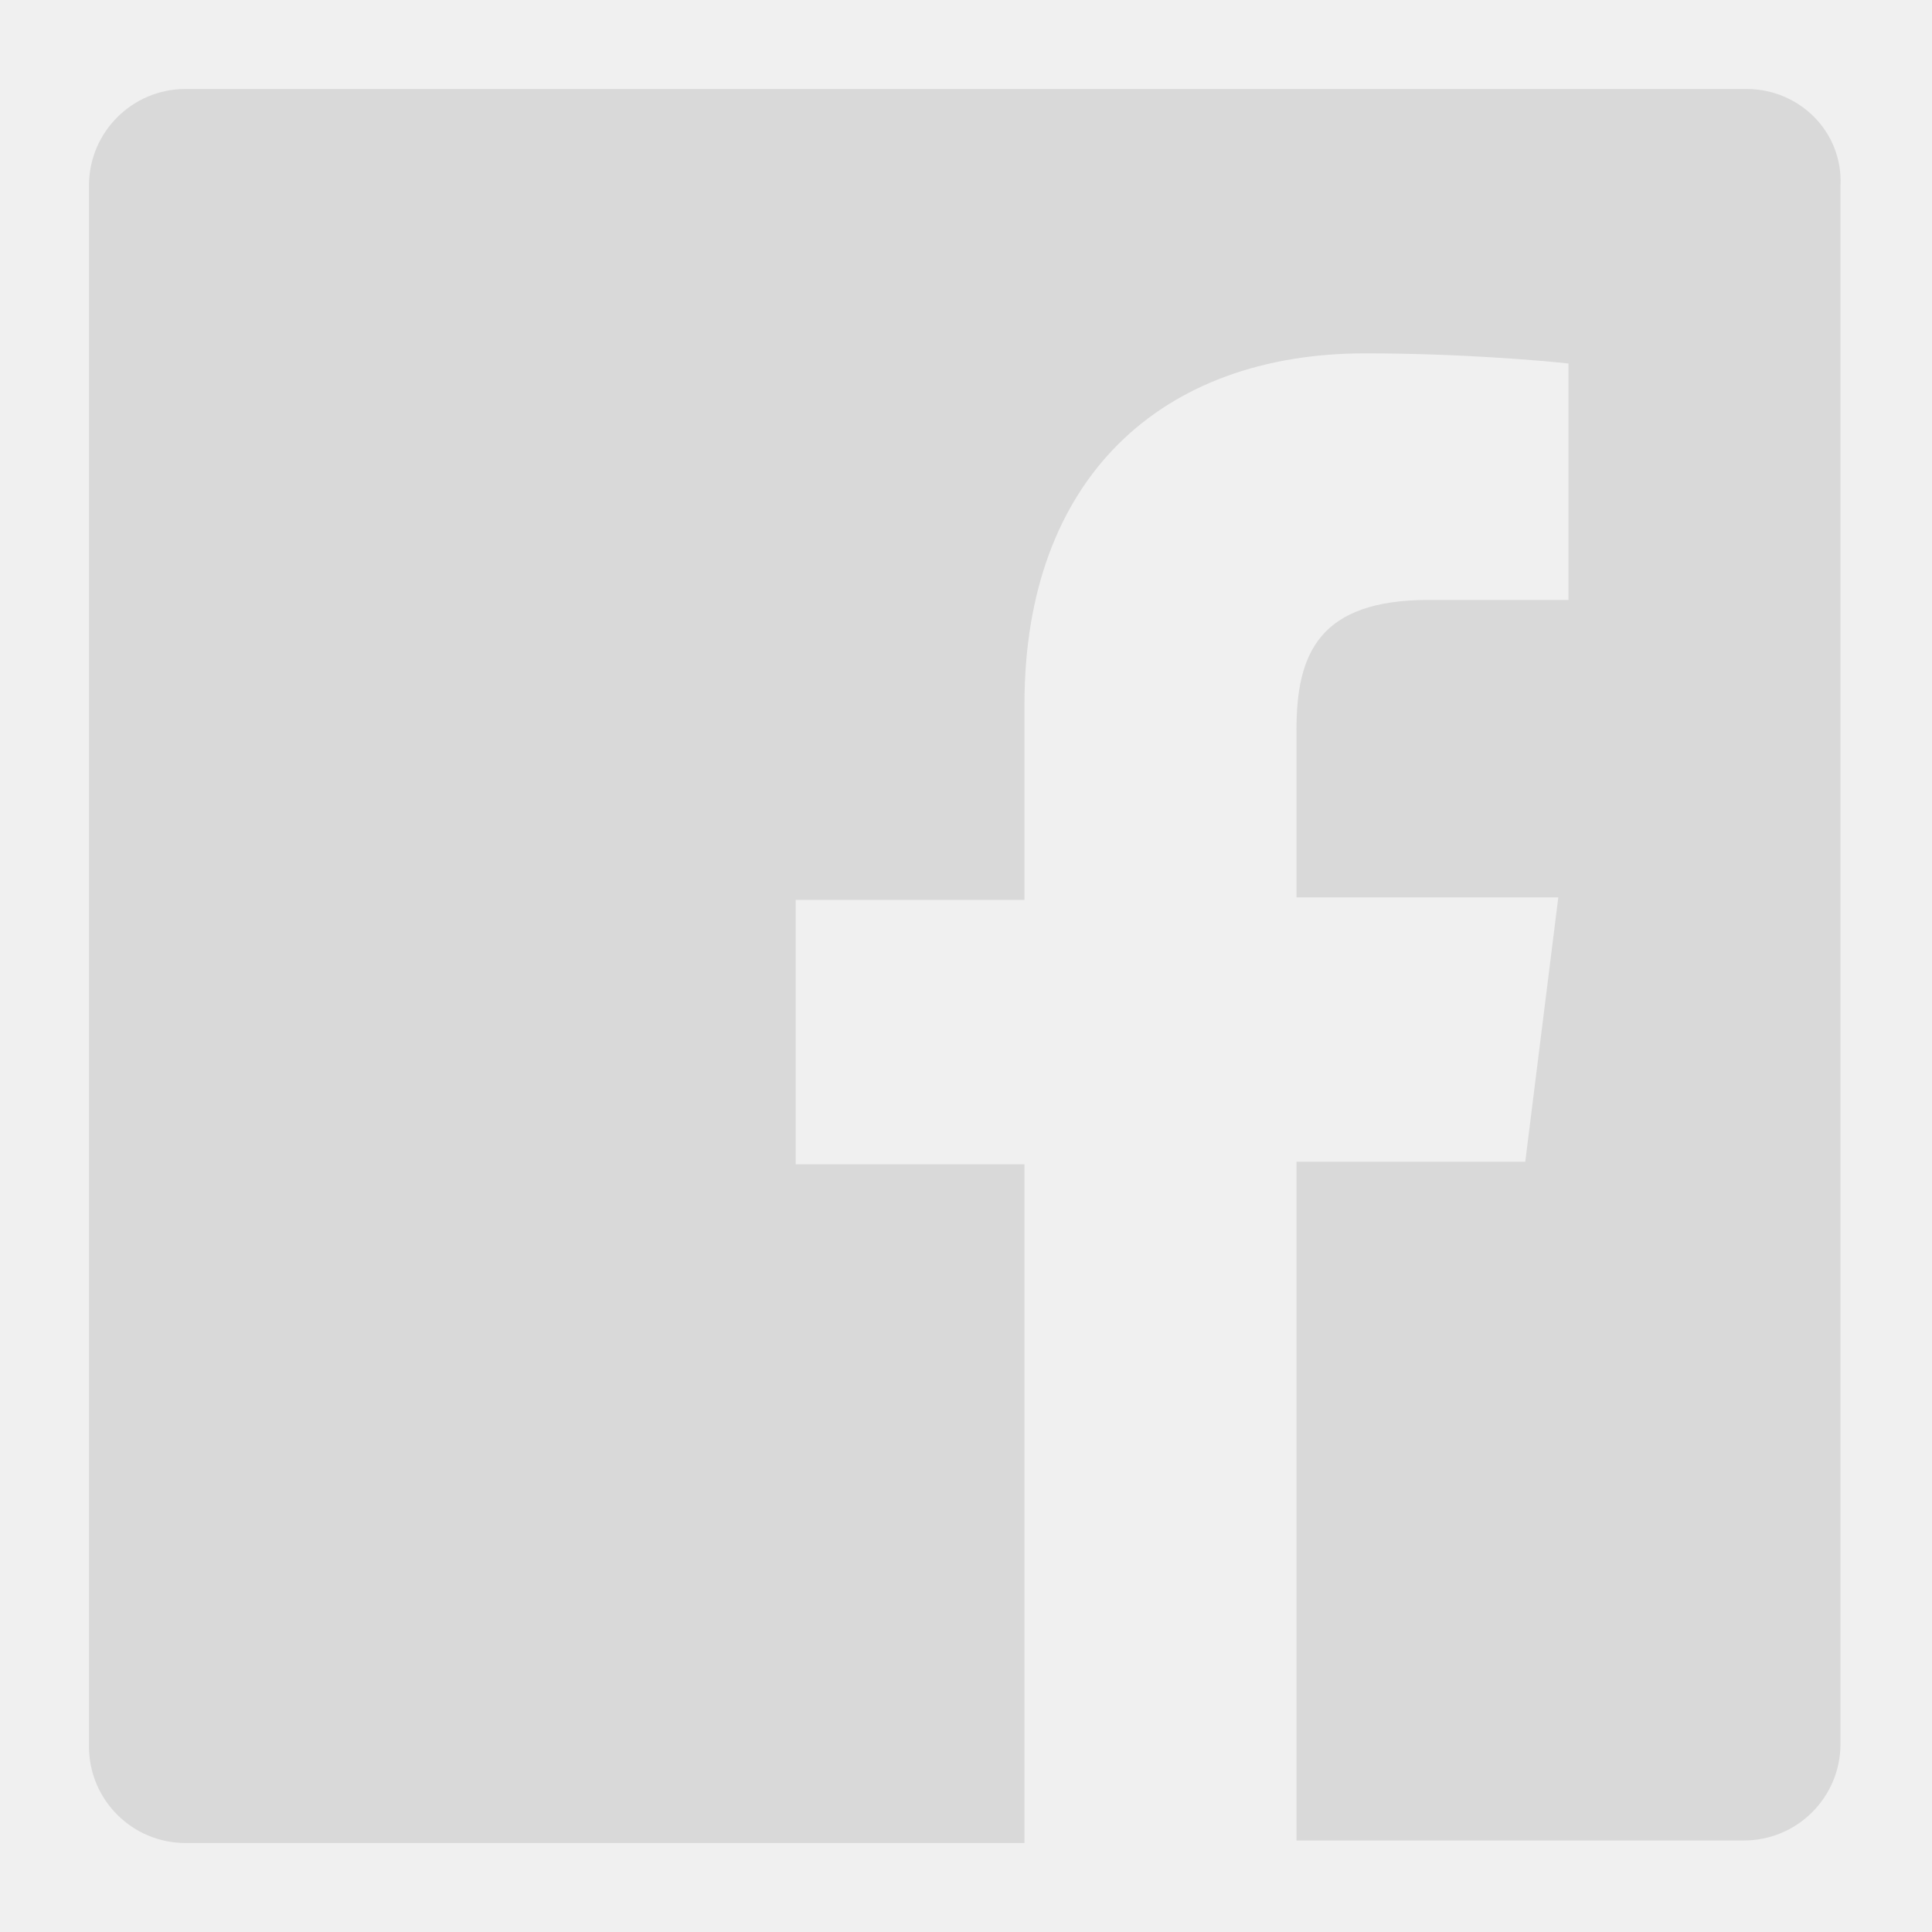
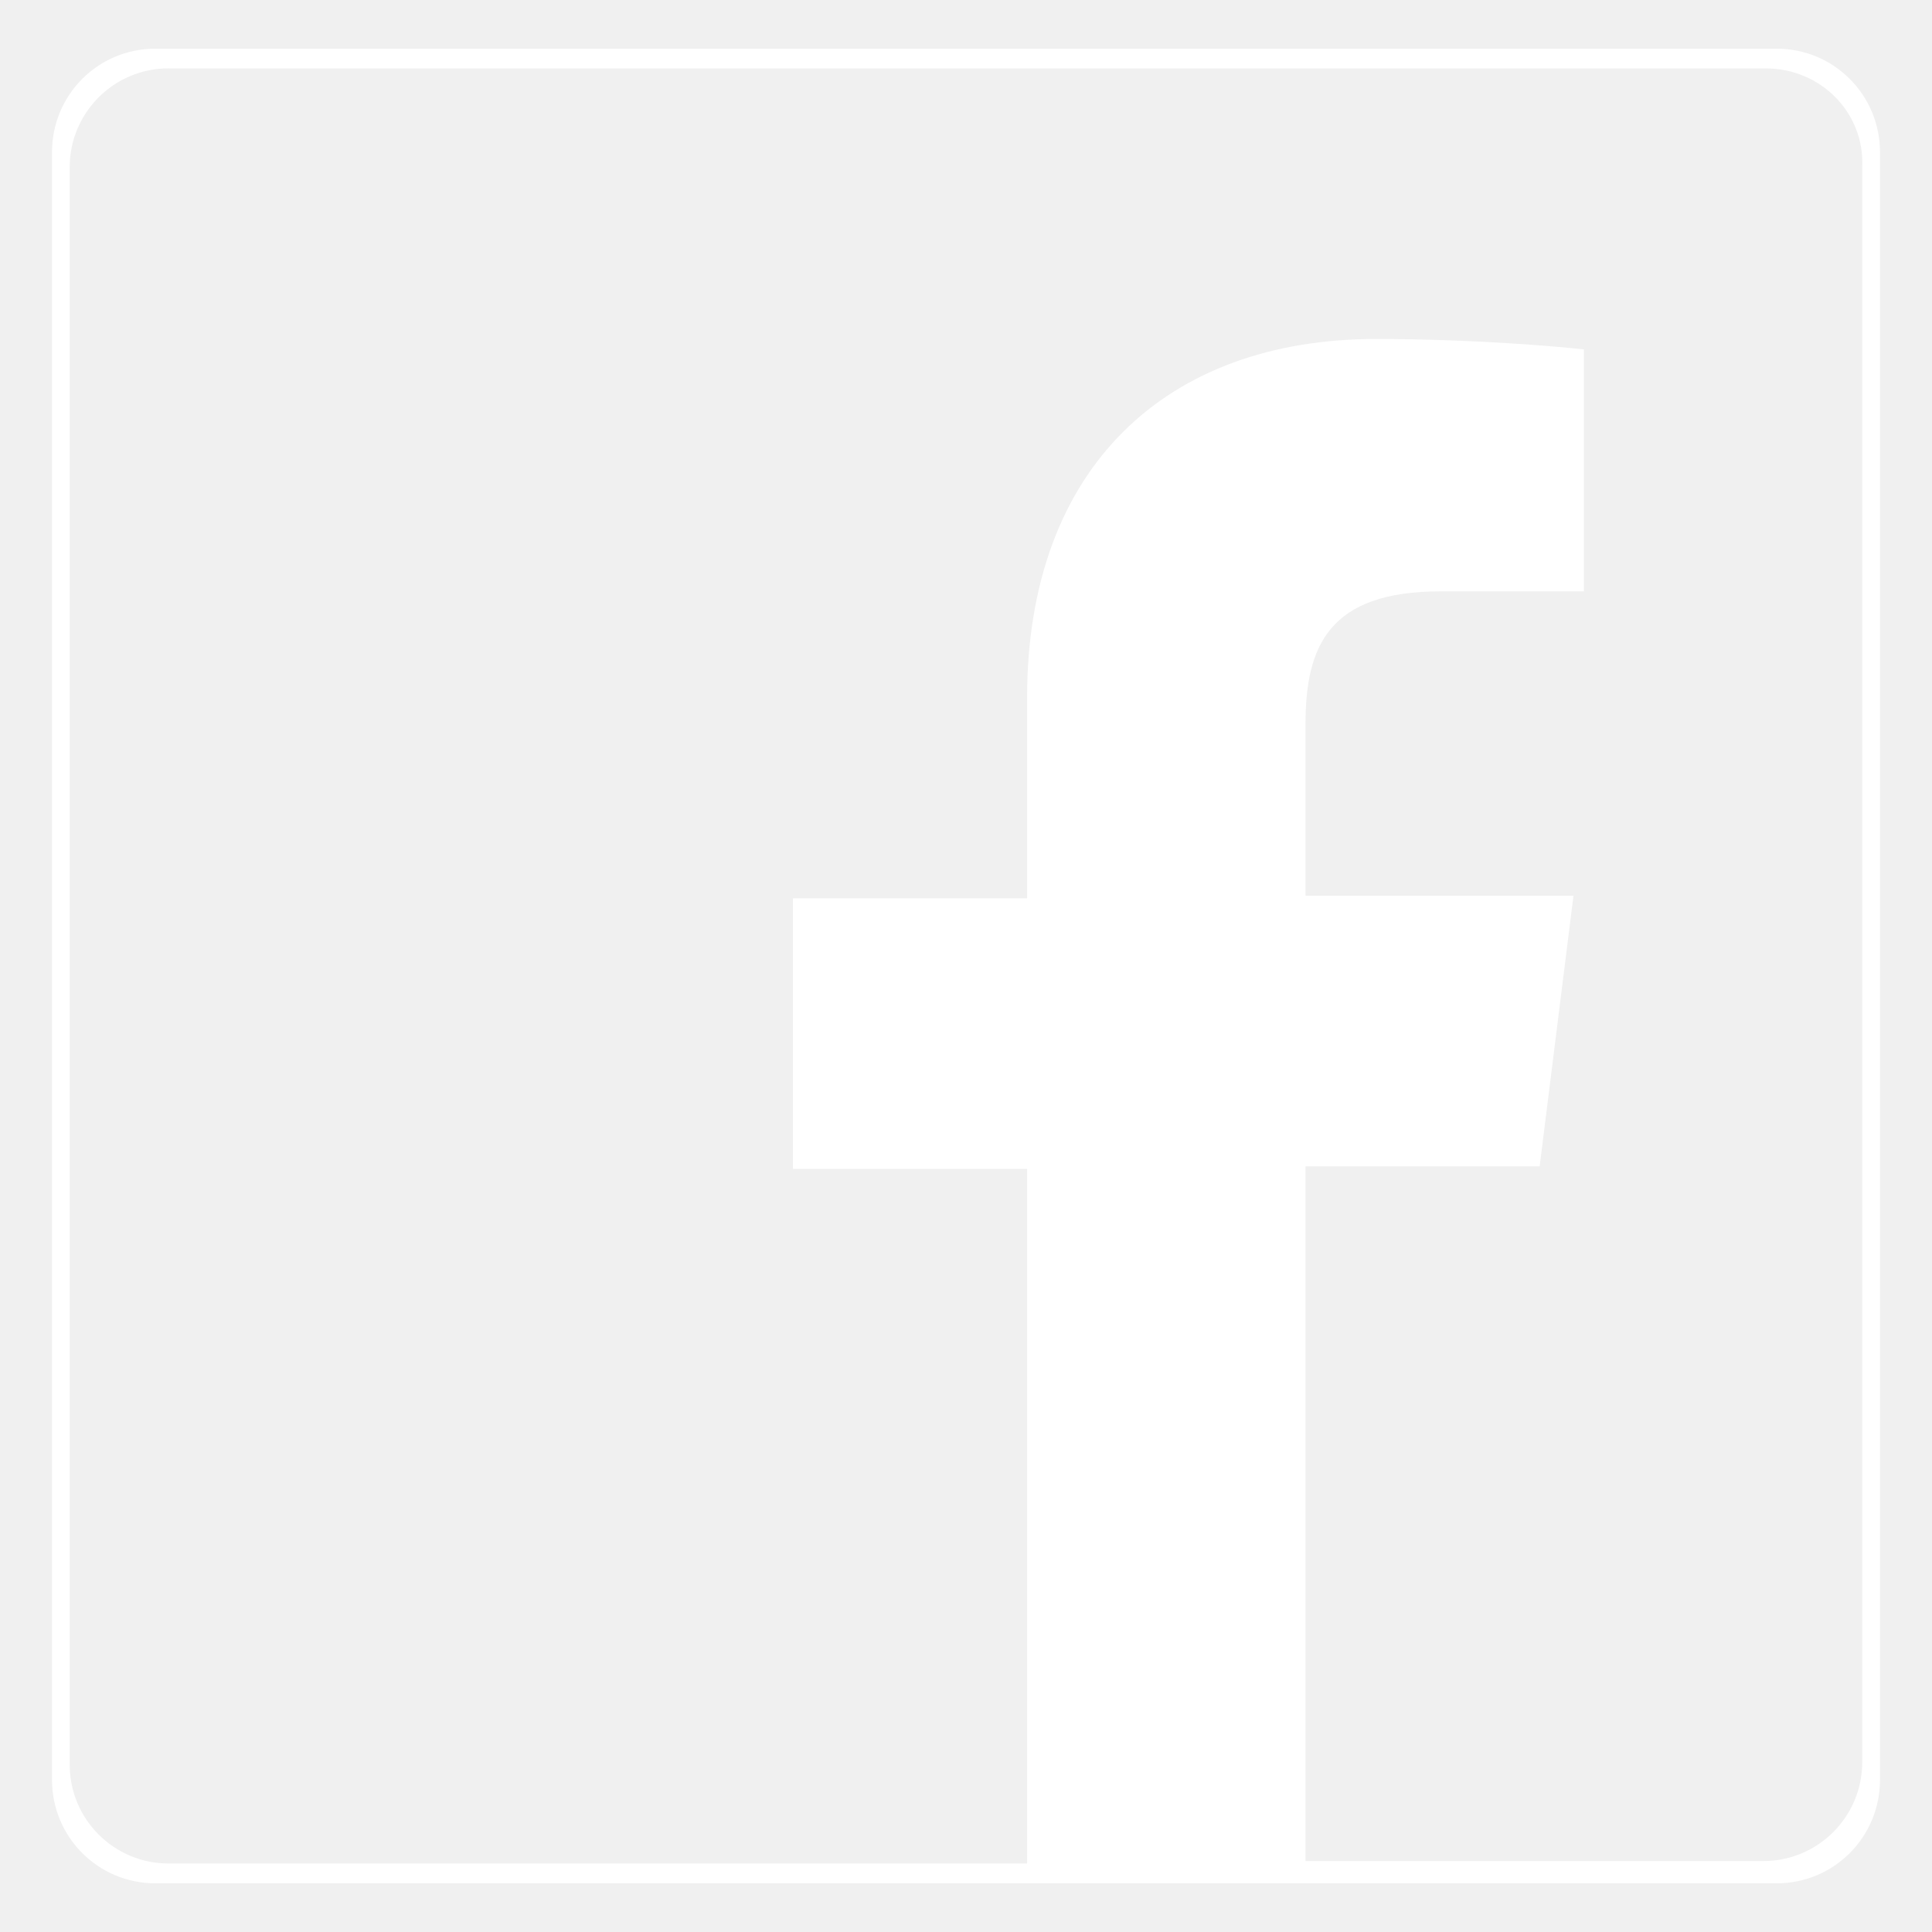
- <svg xmlns="http://www.w3.org/2000/svg" version="1.1" id="logo_fb" x="0px" y="0px" viewBox="0 0 76 76" enable-background="new 0 0 76 76" xml:space="preserve">
-   <path id="Blue_1_" fill="#D9D9D9" d="M68.7,3.5H7.3c-2.1,0-3.8,1.7-3.8,3.8v61.4c0,2.1,1.7,3.8,3.8,3.8h33V45.8h-9V35.4h9v-7.7  c0-8.9,5.4-13.8,13.4-13.8c3.8,0,7.1,0.3,8,0.4v9.3l-5.5,0c-4.3,0-5.2,2.1-5.2,5.1v6.6h10.3l-1.3,10.4h-9v26.7h17.6  c2.1,0,3.8-1.7,3.8-3.8V7.3C72.5,5.2,70.8,3.5,68.7,3.5z" />
+ <svg xmlns="http://www.w3.org/2000/svg" version="1.1" id="logo_fb" x="0px" y="0px" viewBox="0 0 26 26" enable-background="new 0 0 76 76" xml:space="preserve" width="26" height="26">
+   <defs id="defs1" />
+   <path id="rect1" style="fill:#ffffff;stroke-width:0.095" d="m 2.092,0.655 c -0.772,0 -1.392,0.621 -1.392,1.393 V 23.952 c 0,0.772 0.621,1.393 1.392,1.393 H 23.908 c 0.772,0 1.392,-0.621 1.392,-1.393 V 2.048 c 0,-0.772 -0.621,-1.393 -1.392,-1.393 z M 2.268,0.921 H 23.766 c 0.735,0 1.33,0.595 1.295,1.331 V 23.714 c 0,0.735 -0.595,1.331 -1.33,1.331 h -6.162 v -9.349 h 3.151 l 0.455,-3.641 h -3.606 V 9.744 c 0,-1.05 0.315,-1.786 1.82,-1.786 h 1.926 V 4.702 C 21,4.667 19.844,4.562 18.514,4.562 c -2.801,0 -4.692,1.715 -4.692,4.831 v 2.696 h -3.151 v 3.641 h 3.151 v 9.348 H 2.268 c -0.735,0 -1.33,-0.595 -1.33,-1.331 V 2.251 c 0,-0.735 0.595,-1.331 1.33,-1.331 z" />
</svg>
